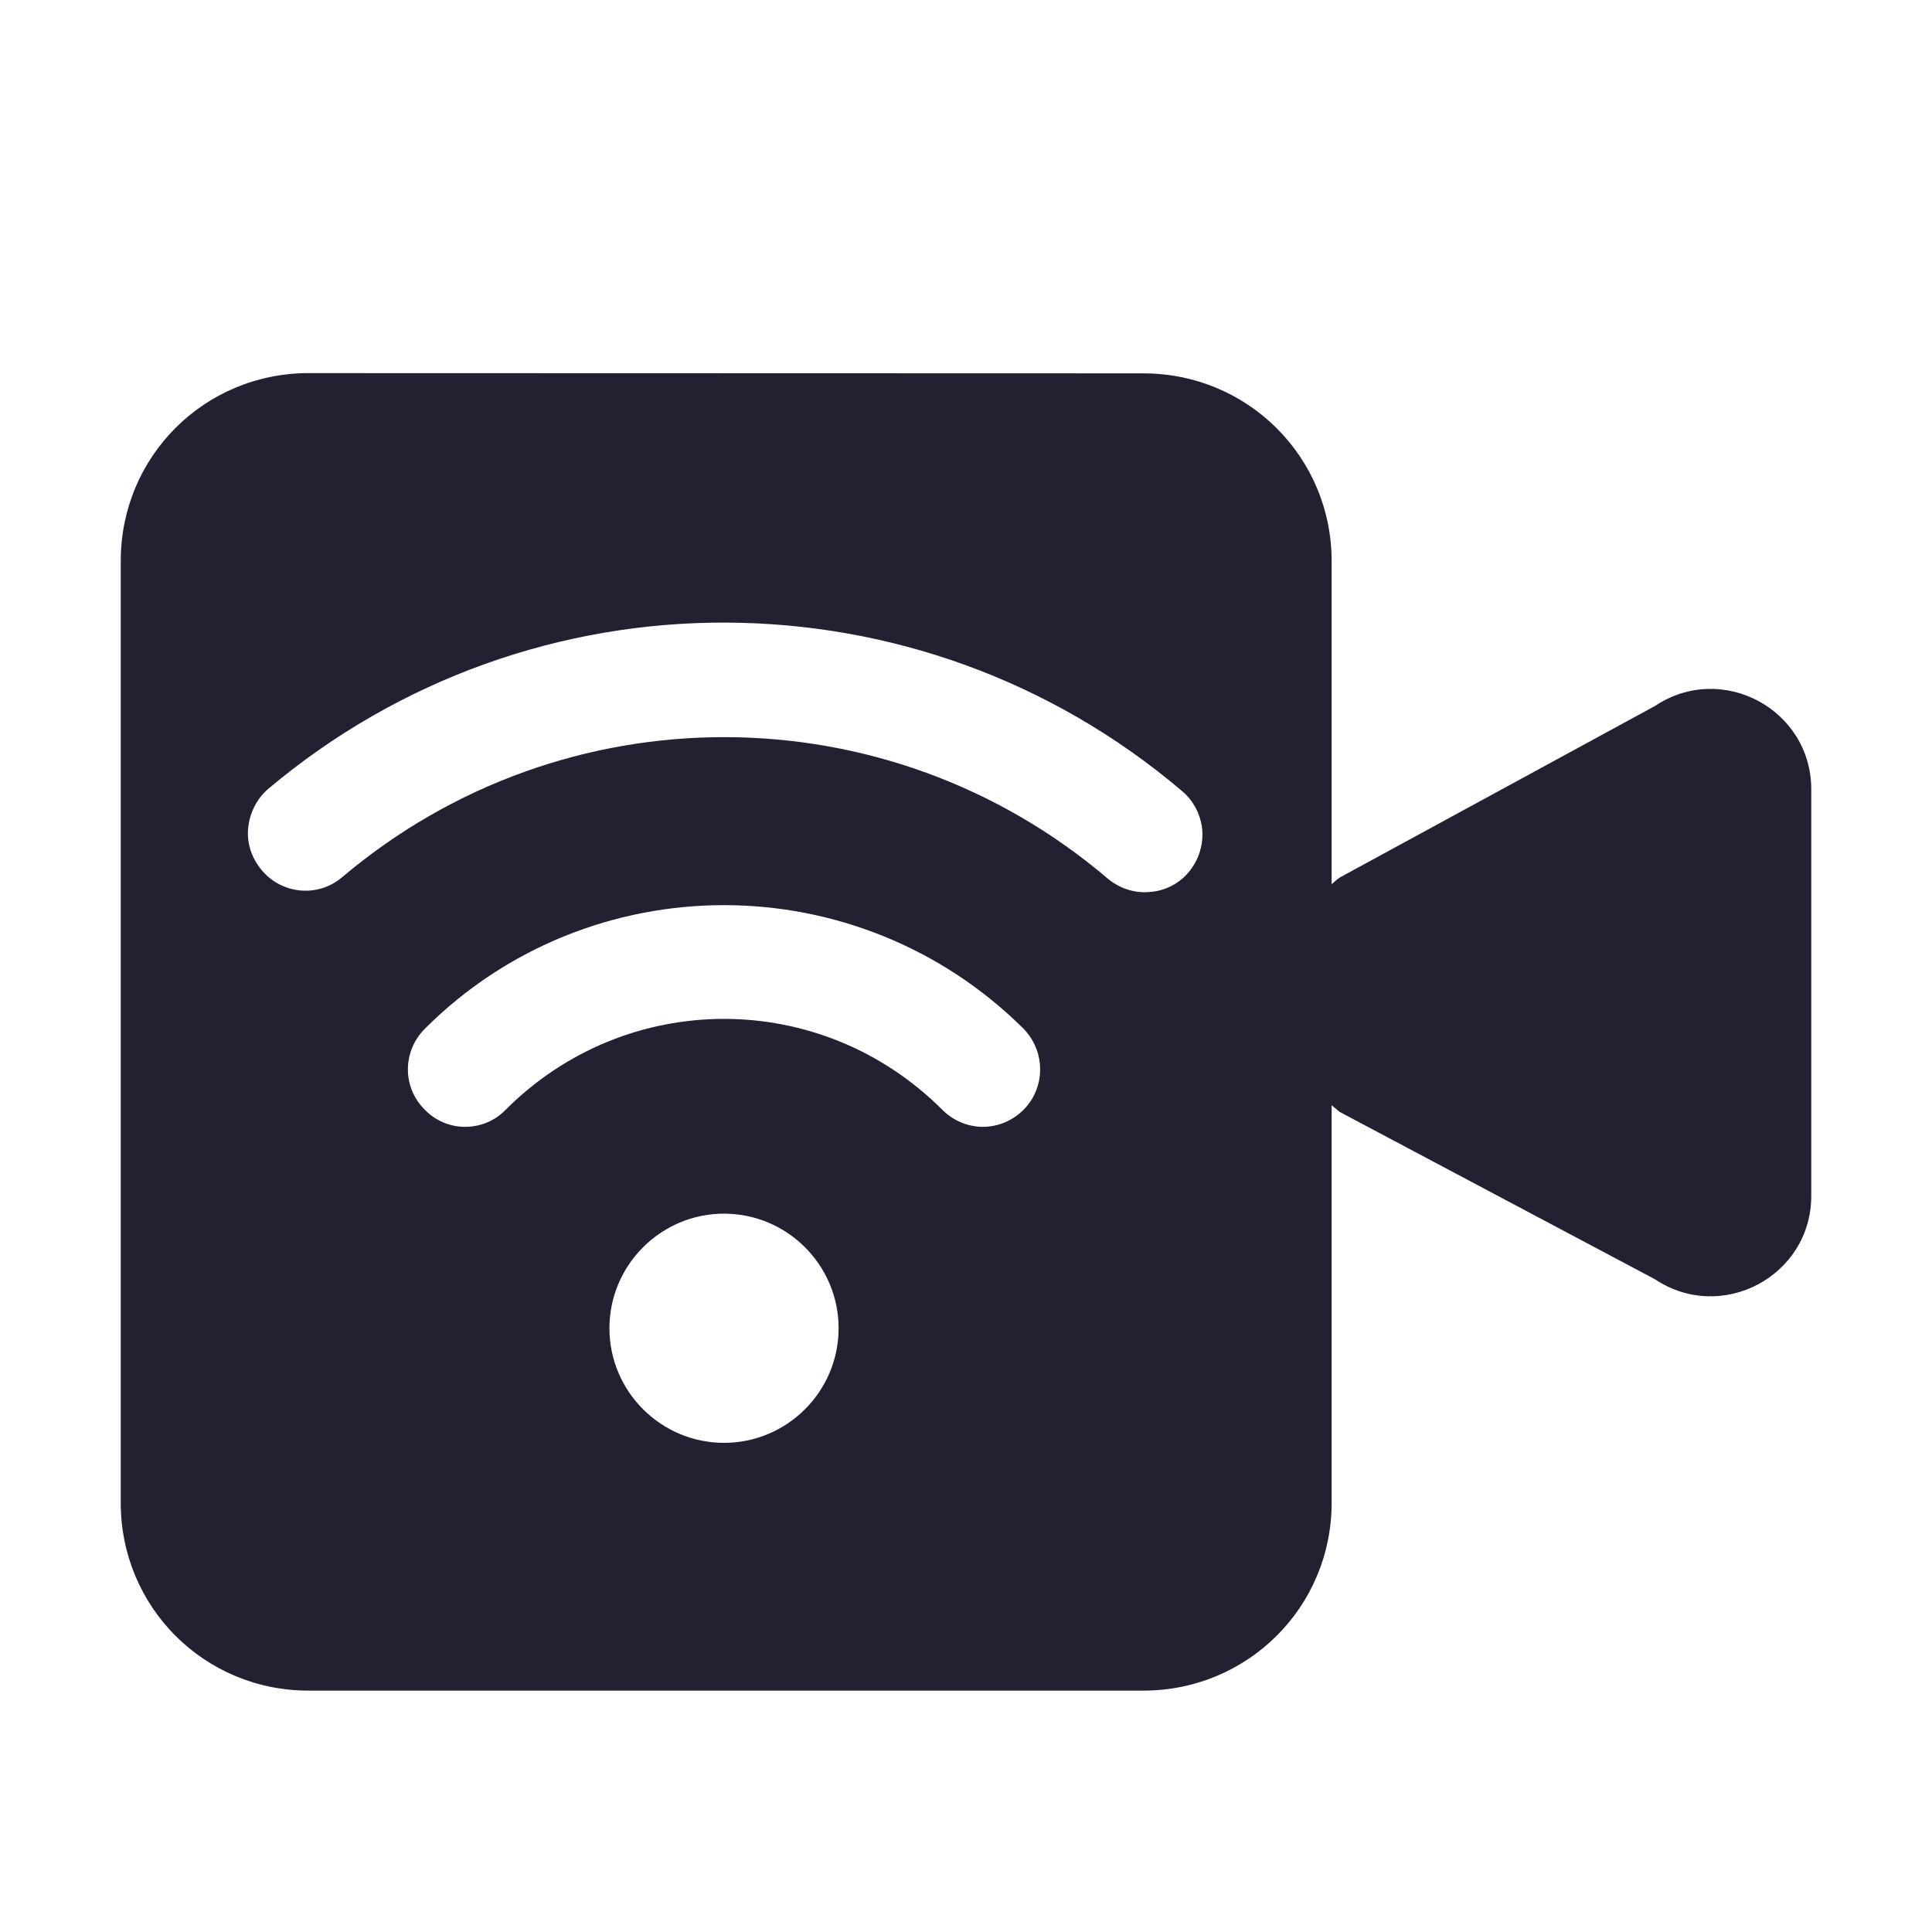
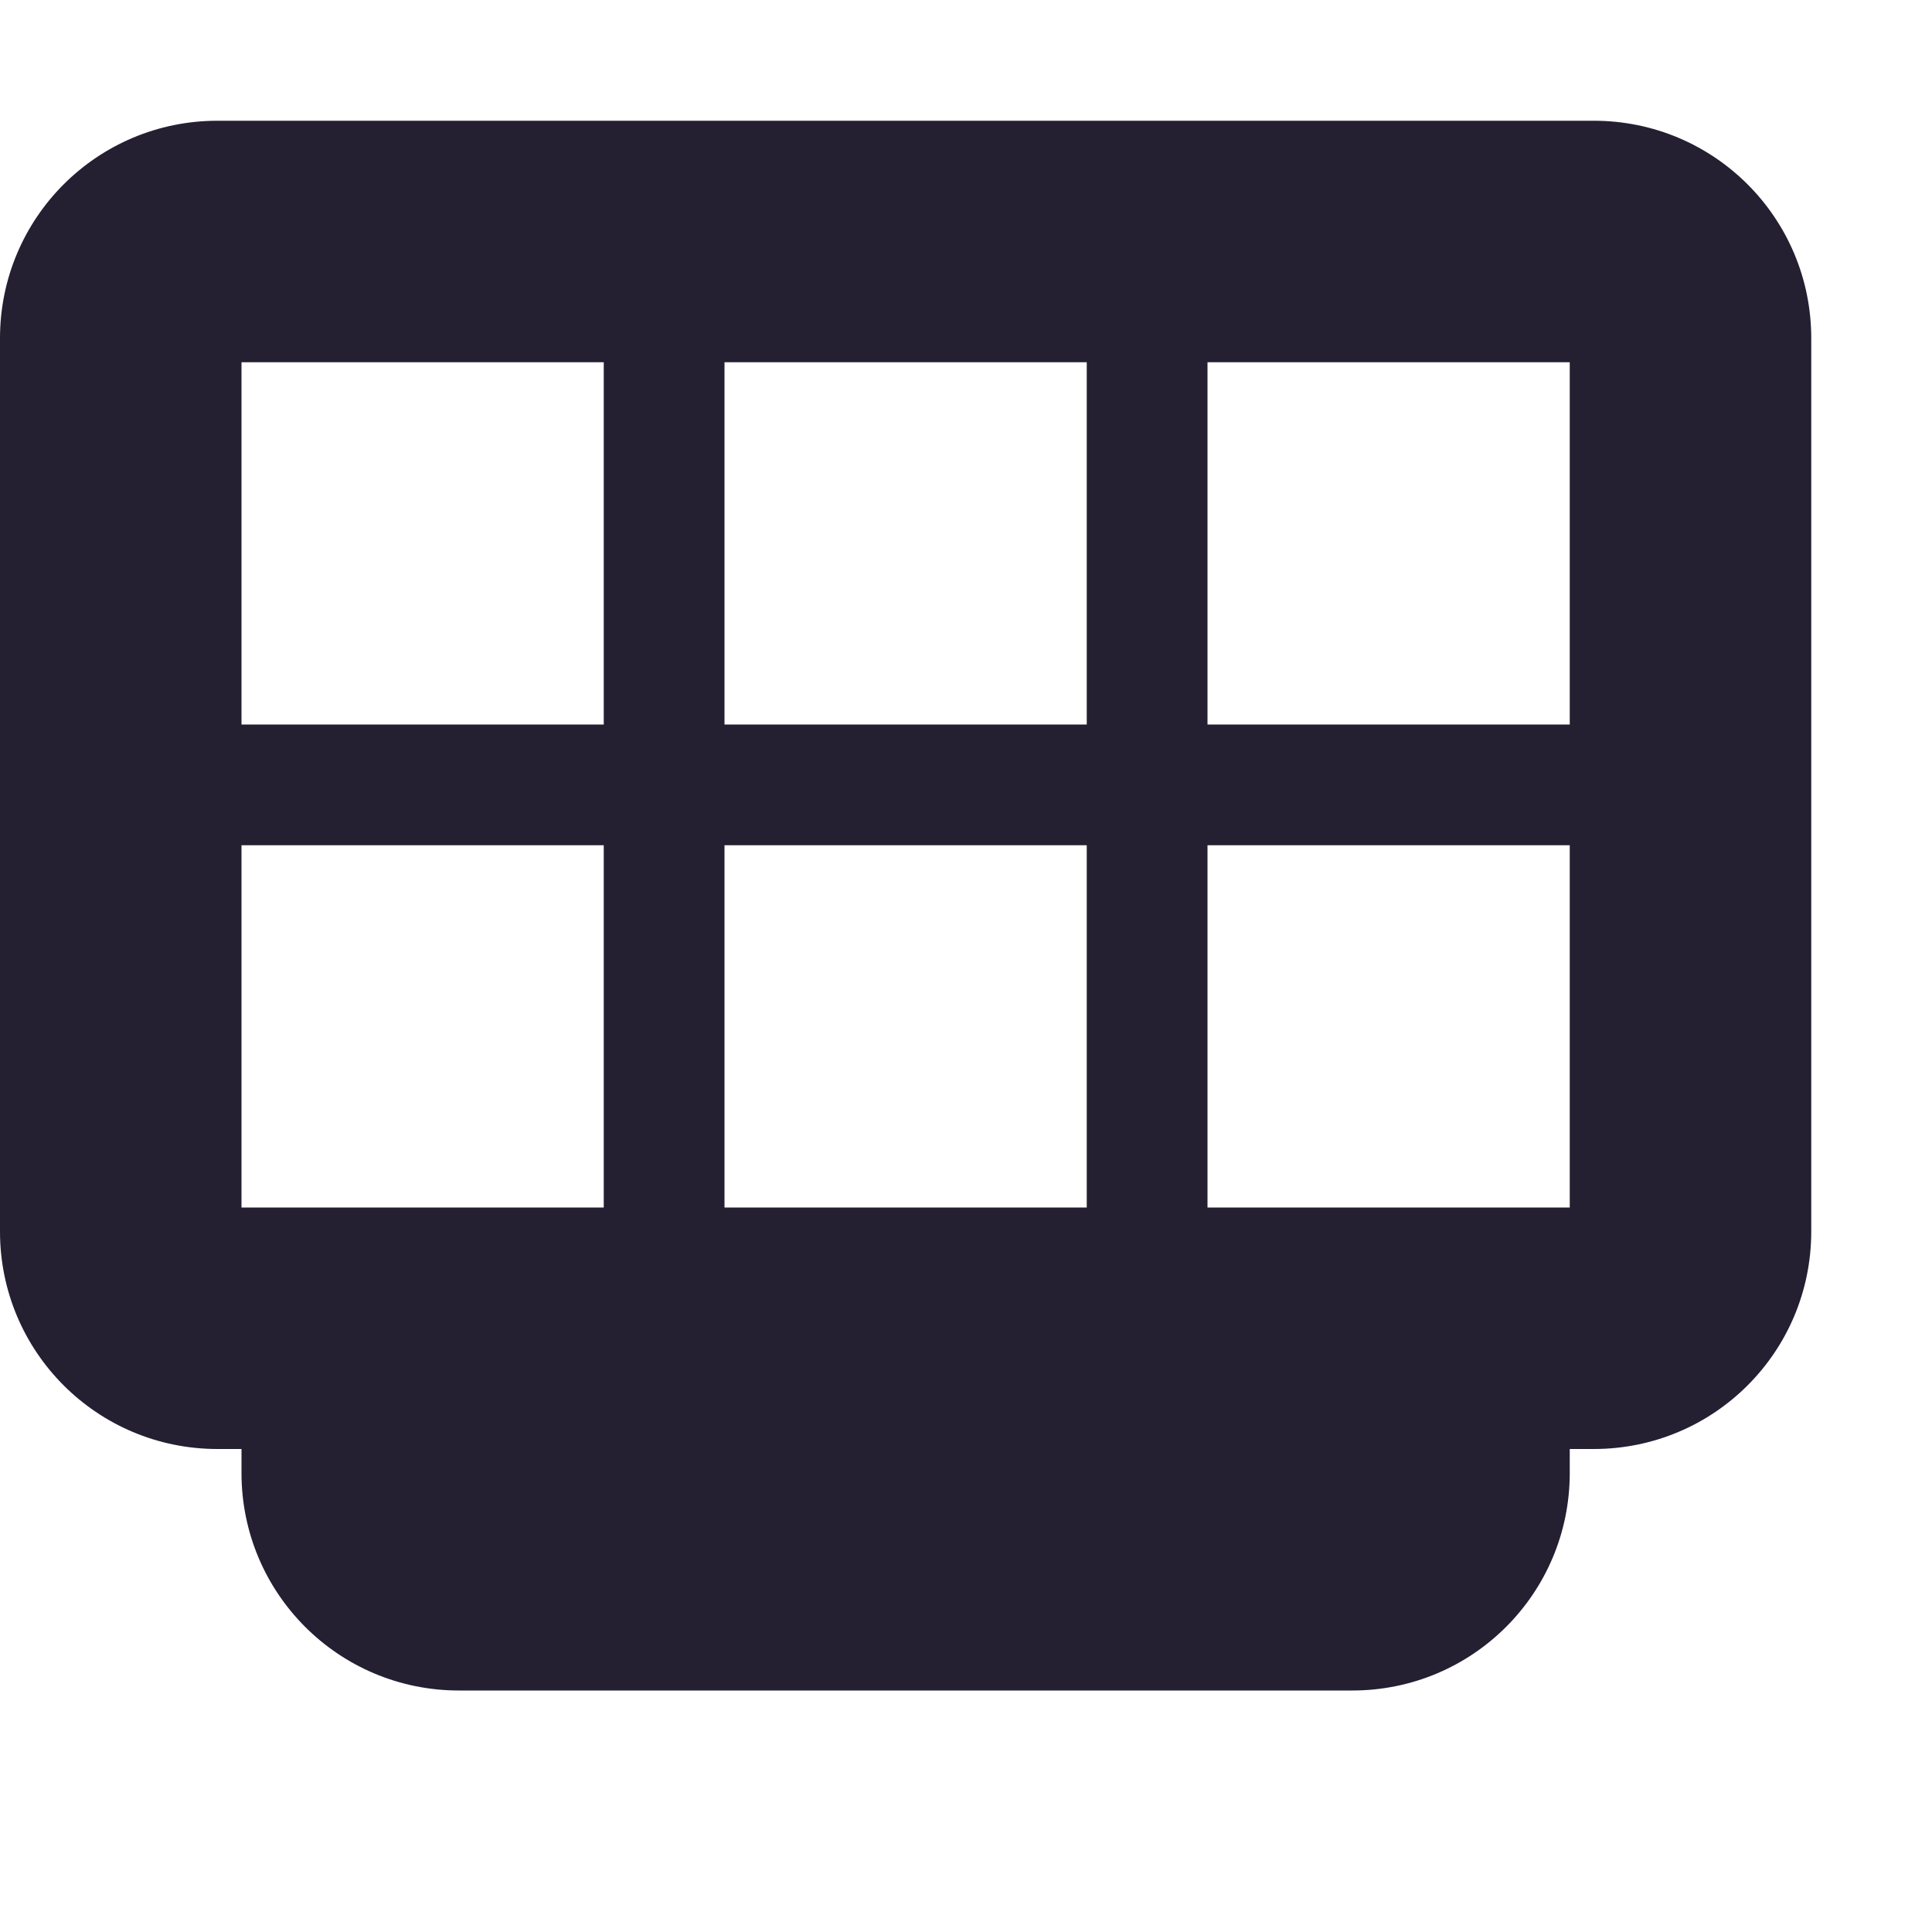
<svg xmlns="http://www.w3.org/2000/svg" height="16px" viewBox="0 0 16 16" width="16px">
-   <path d="m 2.555 3.09 c -0.863 0 -1.555 0.691 -1.555 1.555 v 7.801 c 0 0.863 0.691 1.555 1.555 1.555 h 6.914 c 0.863 0 1.559 -0.691 1.559 -1.555 v -3.293 c 0.023 0.02 0.043 0.035 0.066 0.055 l 2.613 1.387 c 0.551 0.367 1.293 -0.027 1.293 -0.691 v -3.367 c 0 -0.664 -0.742 -1.059 -1.293 -0.691 l -2.613 1.422 c -0.023 0.016 -0.043 0.035 -0.066 0.055 v -2.676 c 0 -0.863 -0.695 -1.555 -1.559 -1.555 z m 3.453 2.066 c 1.348 0.004 2.691 0.469 3.781 1.395 c 0.098 0.082 0.156 0.199 0.168 0.324 c 0.008 0.129 -0.031 0.25 -0.113 0.348 s -0.199 0.156 -0.324 0.164 c -0.125 0.012 -0.25 -0.031 -0.344 -0.109 c -1.828 -1.559 -4.508 -1.566 -6.344 -0.012 c -0.199 0.168 -0.496 0.141 -0.664 -0.059 c -0.082 -0.098 -0.125 -0.219 -0.113 -0.348 c 0.012 -0.125 0.07 -0.242 0.164 -0.324 c 1.094 -0.922 2.441 -1.383 3.789 -1.379 z m -0.012 2.34 c 0.898 0 1.797 0.344 2.48 1.023 c 0.184 0.188 0.184 0.488 0 0.672 c -0.09 0.09 -0.211 0.141 -0.336 0.141 s -0.246 -0.051 -0.336 -0.141 c -1.004 -1.004 -2.613 -1.004 -3.617 0 c -0.086 0.09 -0.207 0.141 -0.336 0.141 c -0.125 0 -0.246 -0.051 -0.332 -0.141 c -0.188 -0.184 -0.188 -0.484 0 -0.672 c 0.68 -0.68 1.578 -1.023 2.477 -1.023 z m 0 2.555 c 0.523 0 0.949 0.426 0.949 0.949 s -0.426 0.949 -0.949 0.949 c -0.523 0 -0.949 -0.426 -0.949 -0.949 s 0.426 -0.949 0.949 -0.949 z m 0 0" fill="#241f31" />
+   <filter id="a" height="100%" width="100%" x="0%" y="0%">
+     <feColorMatrix in="SourceGraphic" type="matrix" values="0 0 0 0 1 0 0 0 0 1 0 0 0 0 1 0 0 0 1 0" />
+   </filter>
+   <mask id="b">
+     <g filter="url(#a)">
+       <rect fill-opacity="0.172" height="16" width="16" />
+     </g>
+   </mask>
+   <linearGradient id="c" gradientUnits="userSpaceOnUse" x1="38" x2="113.39" y1="61.986" y2="113.646">
+     <stop offset="0" stop-color="#ffffff" stop-opacity="0" />
+     <stop offset="0.161" stop-color="#ffffff" stop-opacity="0.839" />
+     <stop offset="0.346" stop-color="#ffffff" stop-opacity="0.11" />
+     <stop offset="0.441" stop-color="#ffffff" />
+     <stop offset="0.537" stop-color="#ffffff" stop-opacity="0" />
+     <stop offset="0.812" stop-color="#ffffff" stop-opacity="0.184" />
+     <stop offset="0.879" stop-color="#ffffff" />
+     <stop offset="0.954" stop-color="#ffffff" stop-opacity="0.043" />
+     <stop offset="1" stop-color="#ffffff" stop-opacity="0" />
+   </linearGradient>
+   <clipPath id="d">
+     <rect height="152" width="192" />
+   </clipPath>
+   <path d="m 1.801 1 c -0.996 0 -1.801 0.805 -1.801 1.801 v 7.398 c 0 0.996 0.805 1.801 1.801 1.801 h 0.199 v 0.199 c 0 0.996 0.805 1.801 1.801 1.801 h 7.398 c 0.996 0 1.801 -0.805 1.801 -1.801 v -0.199 h 0.199 c 0.996 0 1.801 -0.805 1.801 -1.801 v -7.398 c 0 -0.996 -0.805 -1.801 -1.801 -1.801 z m 0.199 2 h 3 v 3 h -3 z m 4 0 h 3 v 3 h -3 z m 4 0 h 3 v 3 h -3 z m -8 4 h 3 v 3 h -3 z m 4 0 h 3 v 3 h -3 z m 4 0 h 3 v 3 h -3 z m 0 0" fill="#241f31" />
+   <g clip-path="url(#d)" mask="url(#b)" transform="matrix(1 0 0 1 -168 -16)">
+     <path d="m 28.172 92 h 19.656 c 2.312 0 4.172 1.859 4.172 4.172 v 15.656 c 0 2.312 -1.859 4.172 -4.172 4.172 h -19.656 c -2.312 0 -4.172 -1.859 -4.172 -4.172 v -15.656 c 0 -2.312 1.859 -4.172 4.172 -4.172 z m 34 0 h 19.656 c 2.312 0 4.172 1.859 4.172 4.172 v 15.656 c 0 2.312 -1.859 4.172 -4.172 4.172 h -19.656 c -2.312 0 -4.172 -1.859 -4.172 -4.172 v -15.656 c 0 -2.312 1.859 -4.172 4.172 -4.172 z m 34 0 h 19.656 c 2.312 0 4.172 1.859 4.172 4.172 v 15.656 c 0 2.312 -1.859 4.172 -4.172 4.172 h -19.656 c -2.312 0 -4.172 -1.859 -4.172 -4.172 v -15.656 c 0 -2.312 1.859 -4.172 4.172 -4.172 z m 0 -34 h 19.656 c 2.312 0 4.172 1.859 4.172 4.172 v 15.656 c 0 2.312 -1.859 4.172 -4.172 4.172 h -19.656 c -2.312 0 -4.172 -1.859 -4.172 -4.172 v -15.656 c 0 -2.312 1.859 -4.172 4.172 -4.172 z m -34 0 h 19.656 c 2.312 0 4.172 1.859 4.172 4.172 v 15.656 c 0 2.312 -1.859 4.172 -4.172 4.172 h -19.656 c -2.312 0 -4.172 -1.859 -4.172 -4.172 v -15.656 c 0 -2.312 1.859 -4.172 4.172 -4.172 z m -34 0 h 19.656 c 2.312 0 4.172 1.859 4.172 4.172 v 15.656 c 0 2.312 -1.859 4.172 -4.172 4.172 h -19.656 c -2.312 0 -4.172 -1.859 -4.172 -4.172 v -15.656 c 0 -2.312 1.859 -4.172 4.172 -4.172 z m 0 0" fill="url(#c)" />
+   </g>
</svg>
